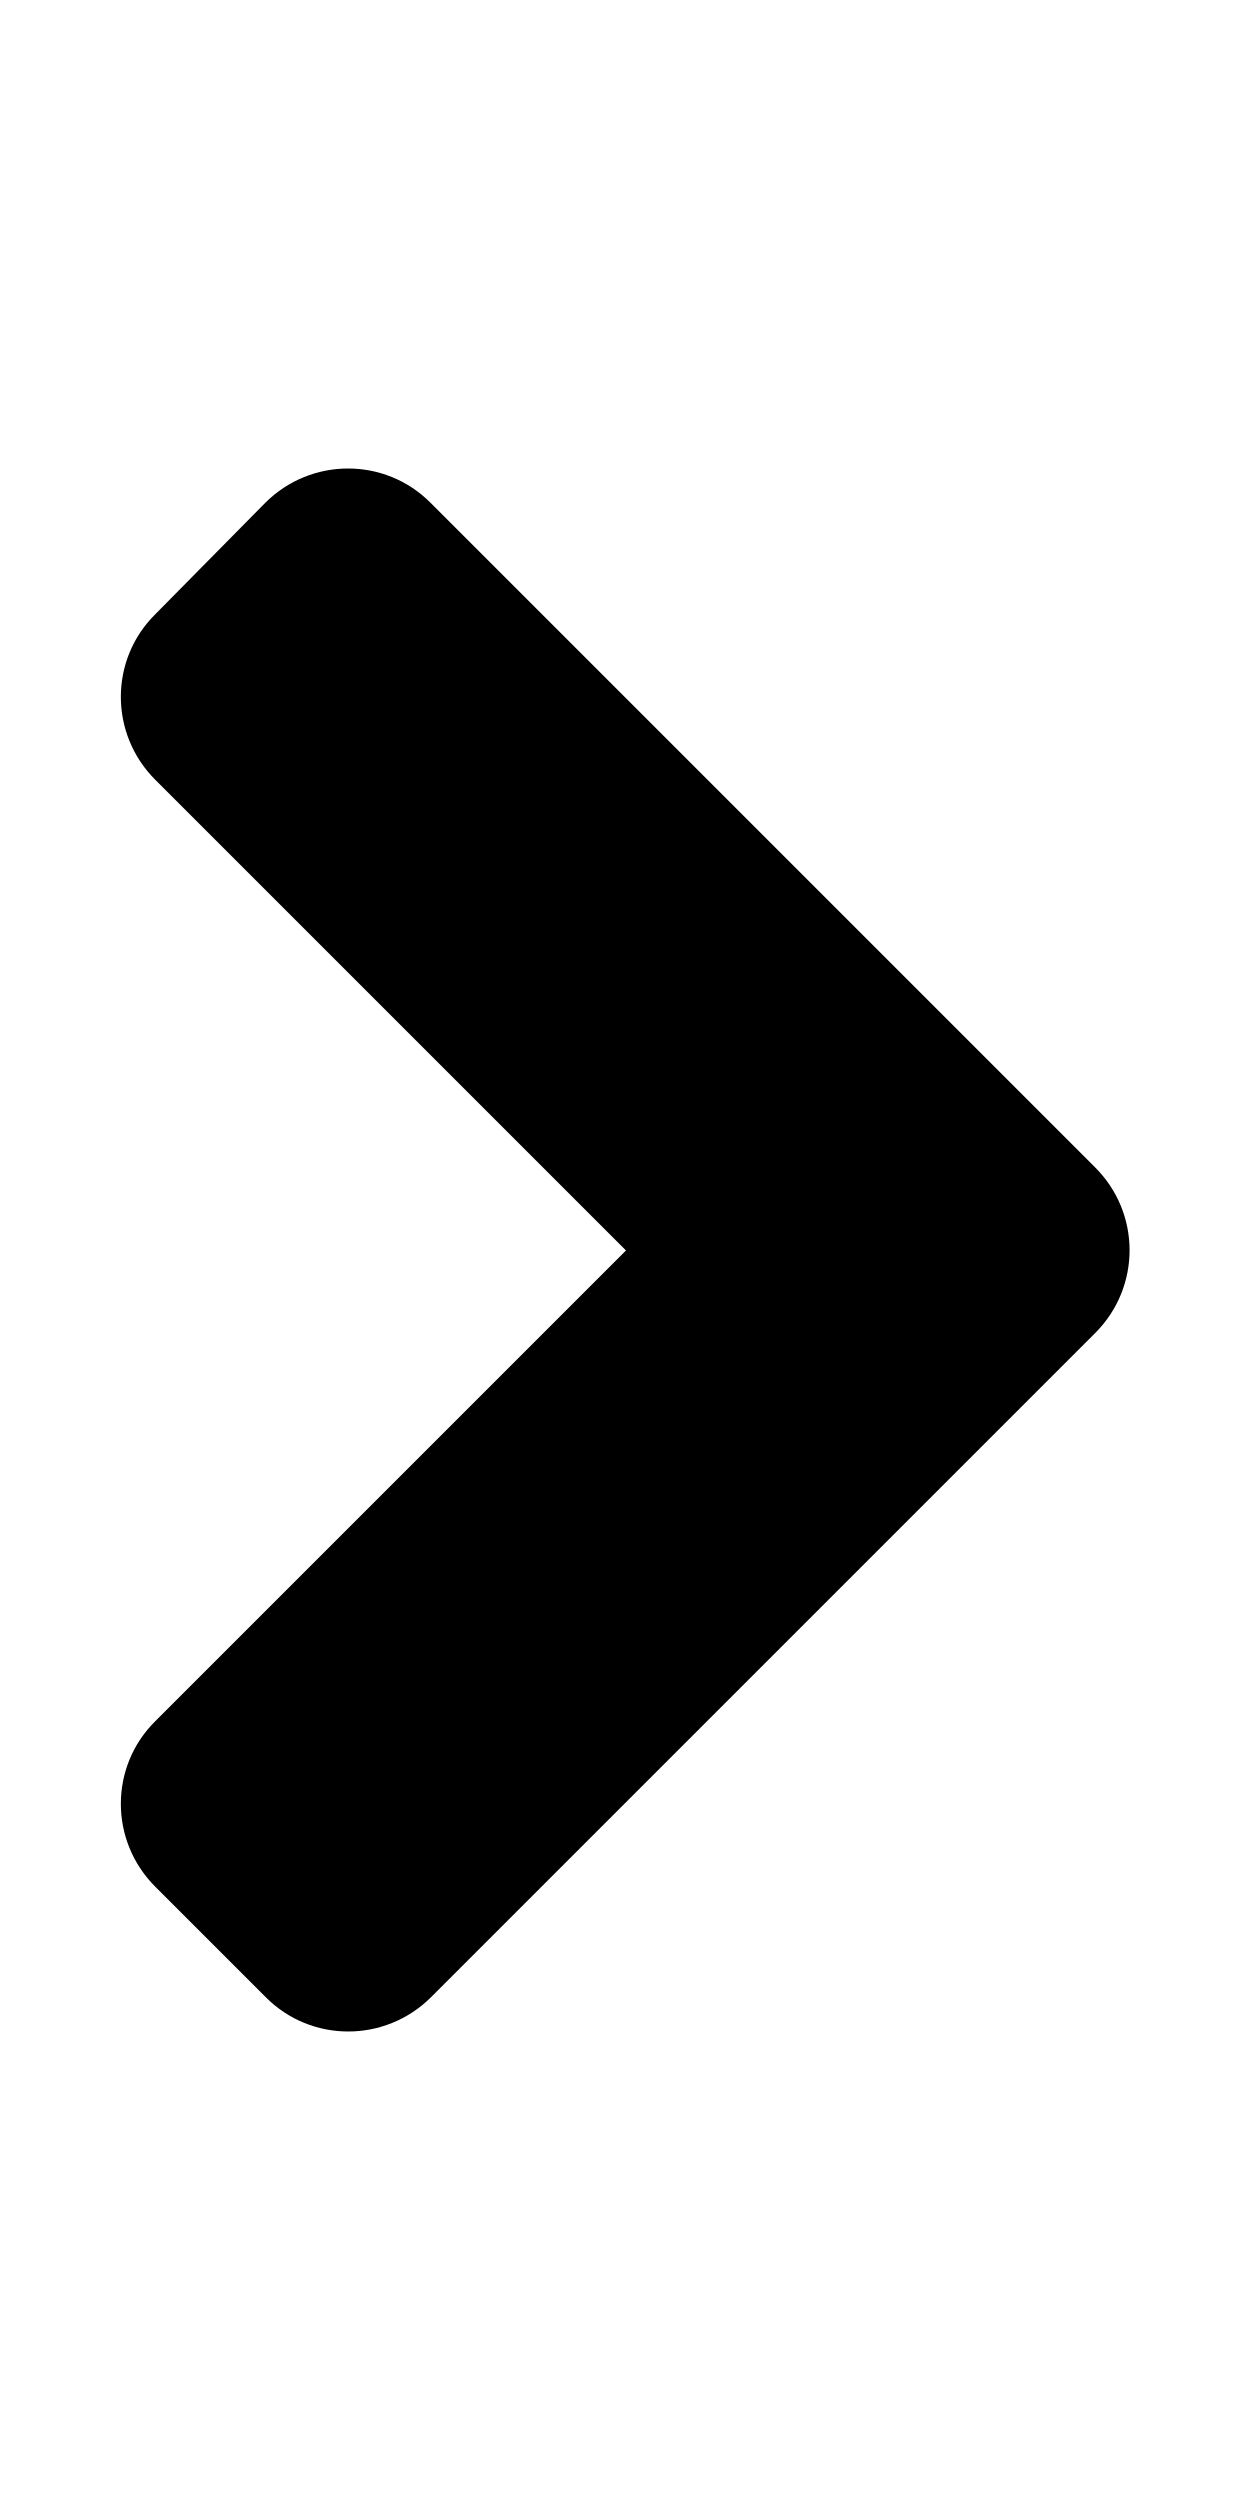
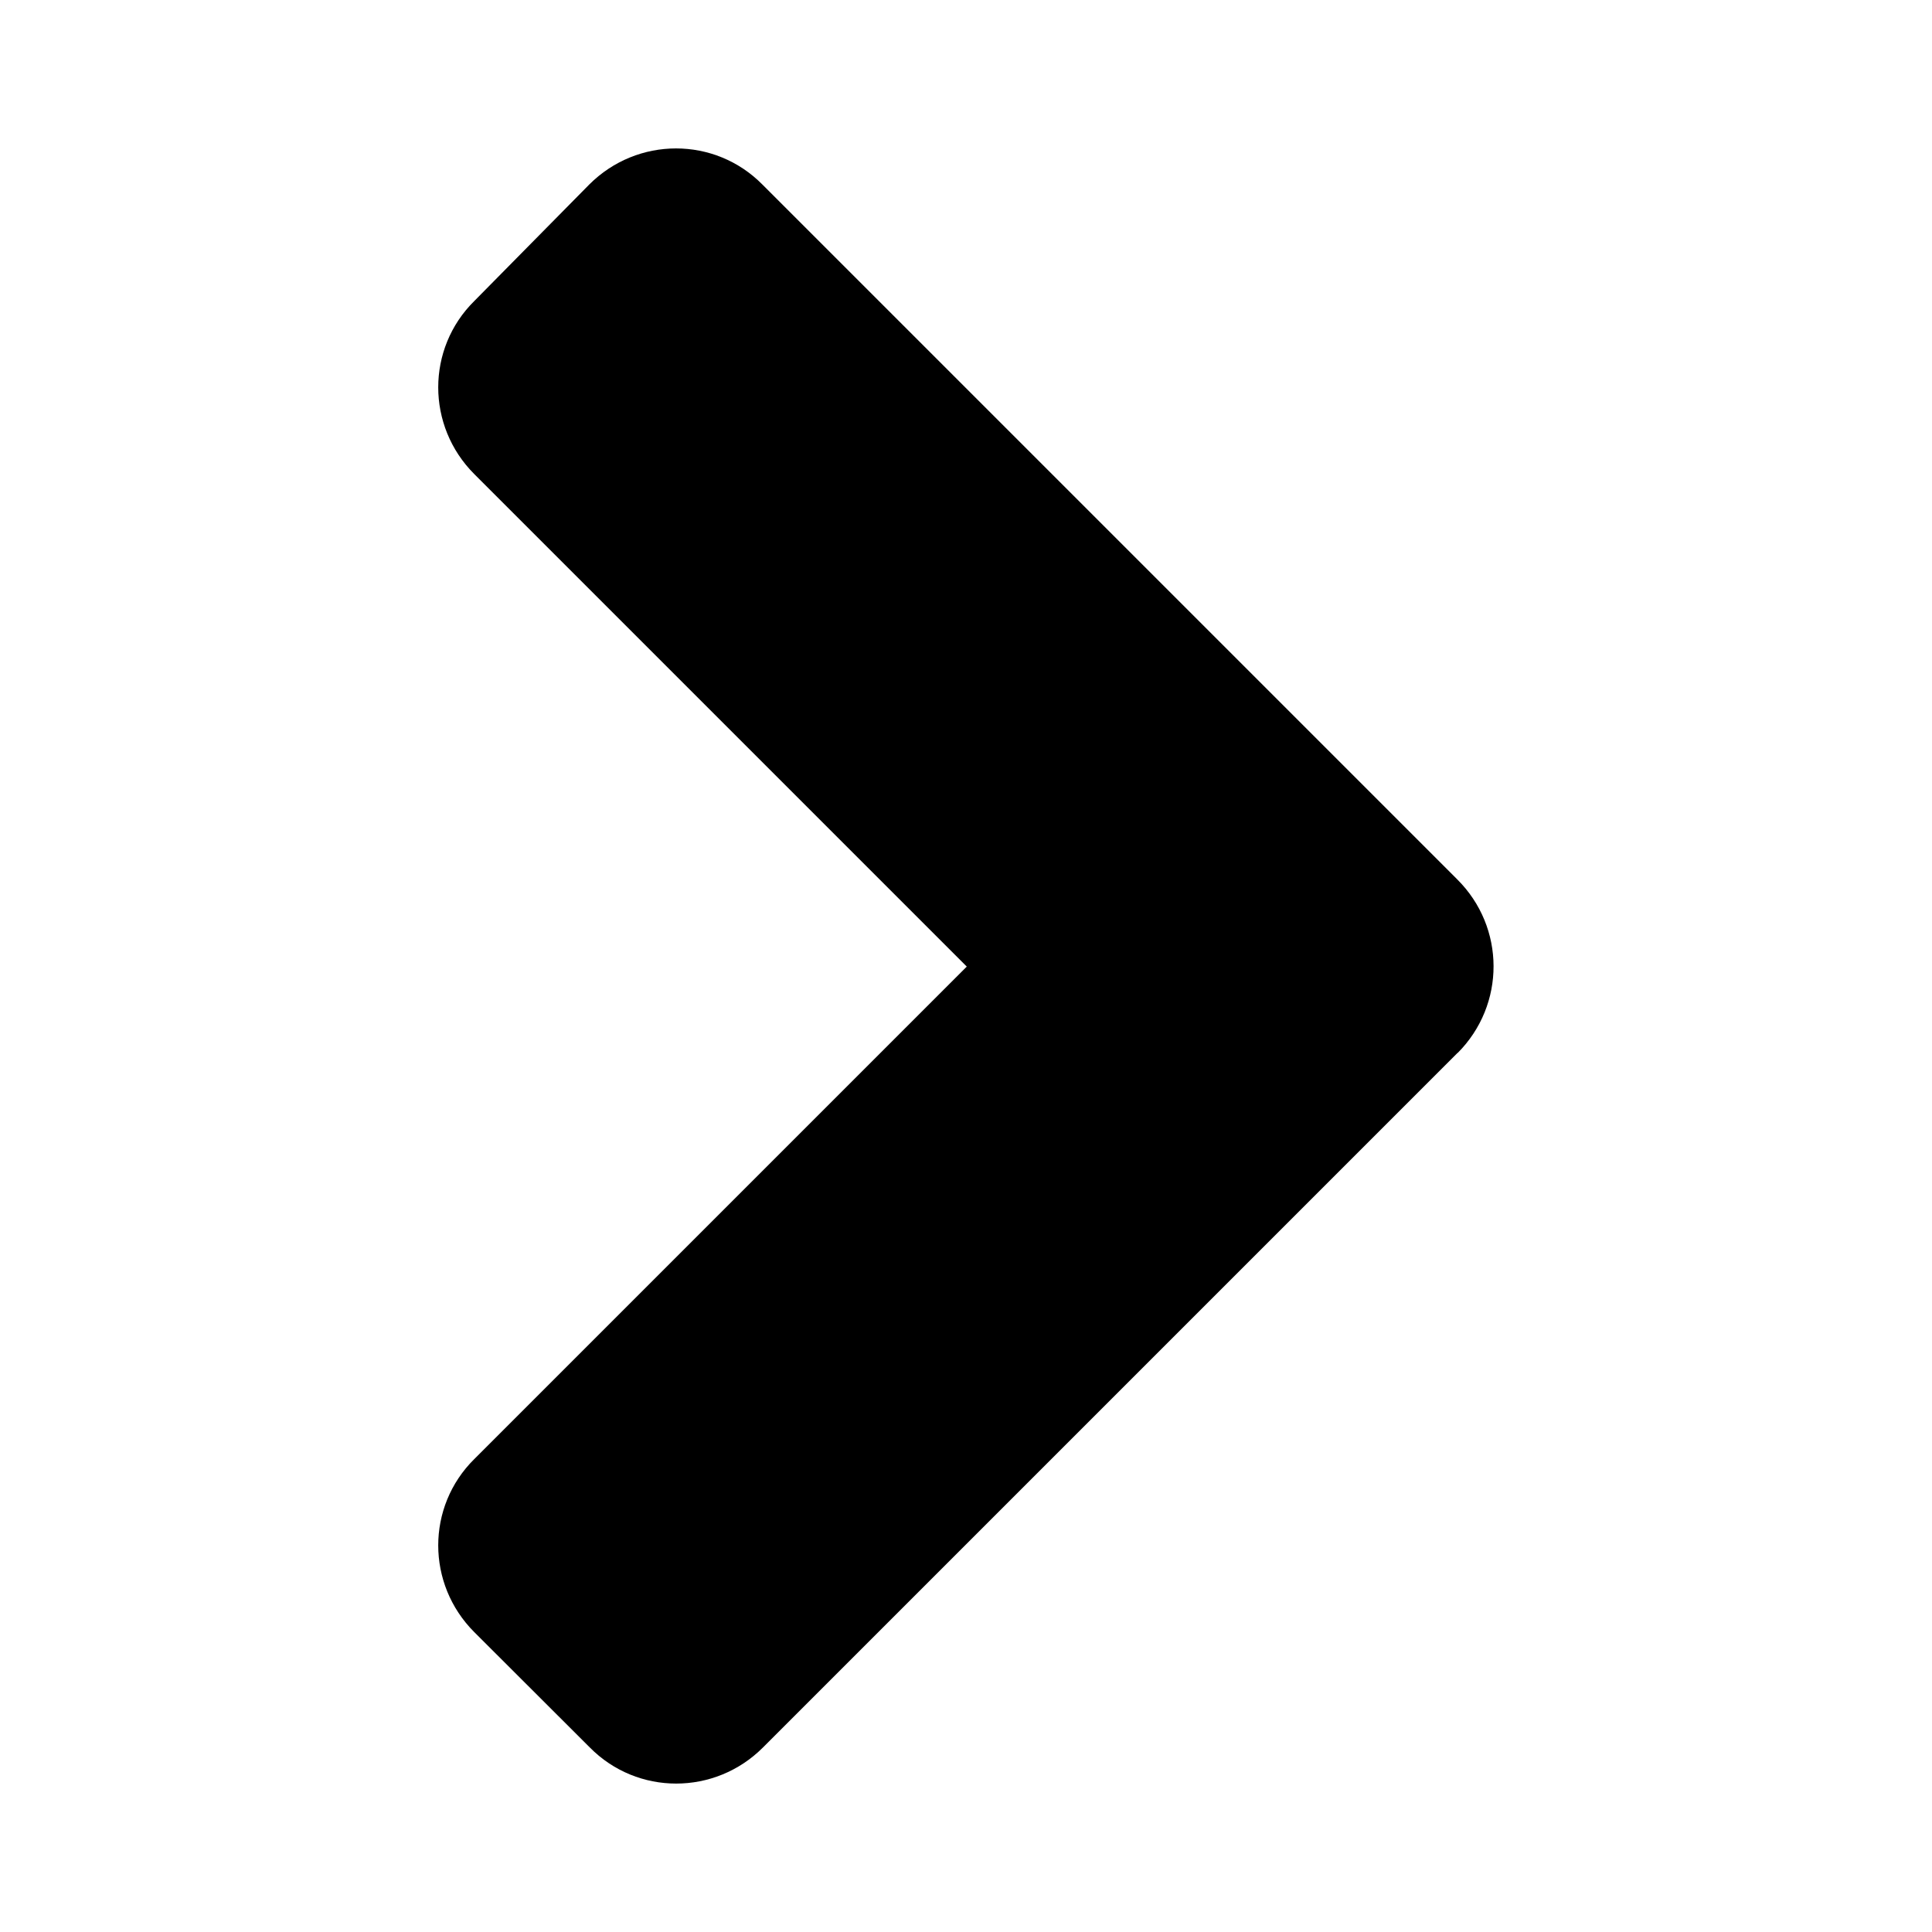
- <svg xmlns="http://www.w3.org/2000/svg" aria-hidden="true" focusable="false" data-prefix="fas" data-icon="angle-right" class="svg-inline--fa fa-angle-right fa-w-8" role="img" viewBox="0 0 256 512">
-   <path fill="currentColor" d="M224.3 273l-136 136c-9.4 9.4-24.6 9.4-33.9 0l-22.6-22.6c-9.4-9.4-9.4-24.6 0-33.9l96.4-96.4-96.4-96.4c-9.4-9.4-9.4-24.6 0-33.9L54.3 103c9.4-9.4 24.6-9.4 33.9 0l136 136c9.5 9.4 9.5 24.6.1 34z" />
+ <svg xmlns="http://www.w3.org/2000/svg" aria-hidden="true" focusable="false" data-prefix="fas" data-icon="angle-right" class="svg-inline--fa fa-angle-right fa-w-8" role="img" viewBox="0 0 10 10" version="1.1" id="svg4" width="10" height="10">
+   <defs id="defs8" />
+   <path d="M 7.545,5.449 3.949,9.045 c -0.249,0.249 -0.65,0.249 -0.896,0 L 2.455,8.448 c -0.249,-0.249 -0.249,-0.65 0,-0.896 L 5.004,5.003 2.455,2.454 c -0.249,-0.249 -0.249,-0.65 0,-0.896 L 3.05,0.955 c 0.249,-0.249 0.65,-0.249 0.896,0 L 7.542,4.551 c 0.251,0.249 0.251,0.65 0.003,0.899 z" id="path2" style="fill:currentColor;stroke-width:0.026" />
</svg>
